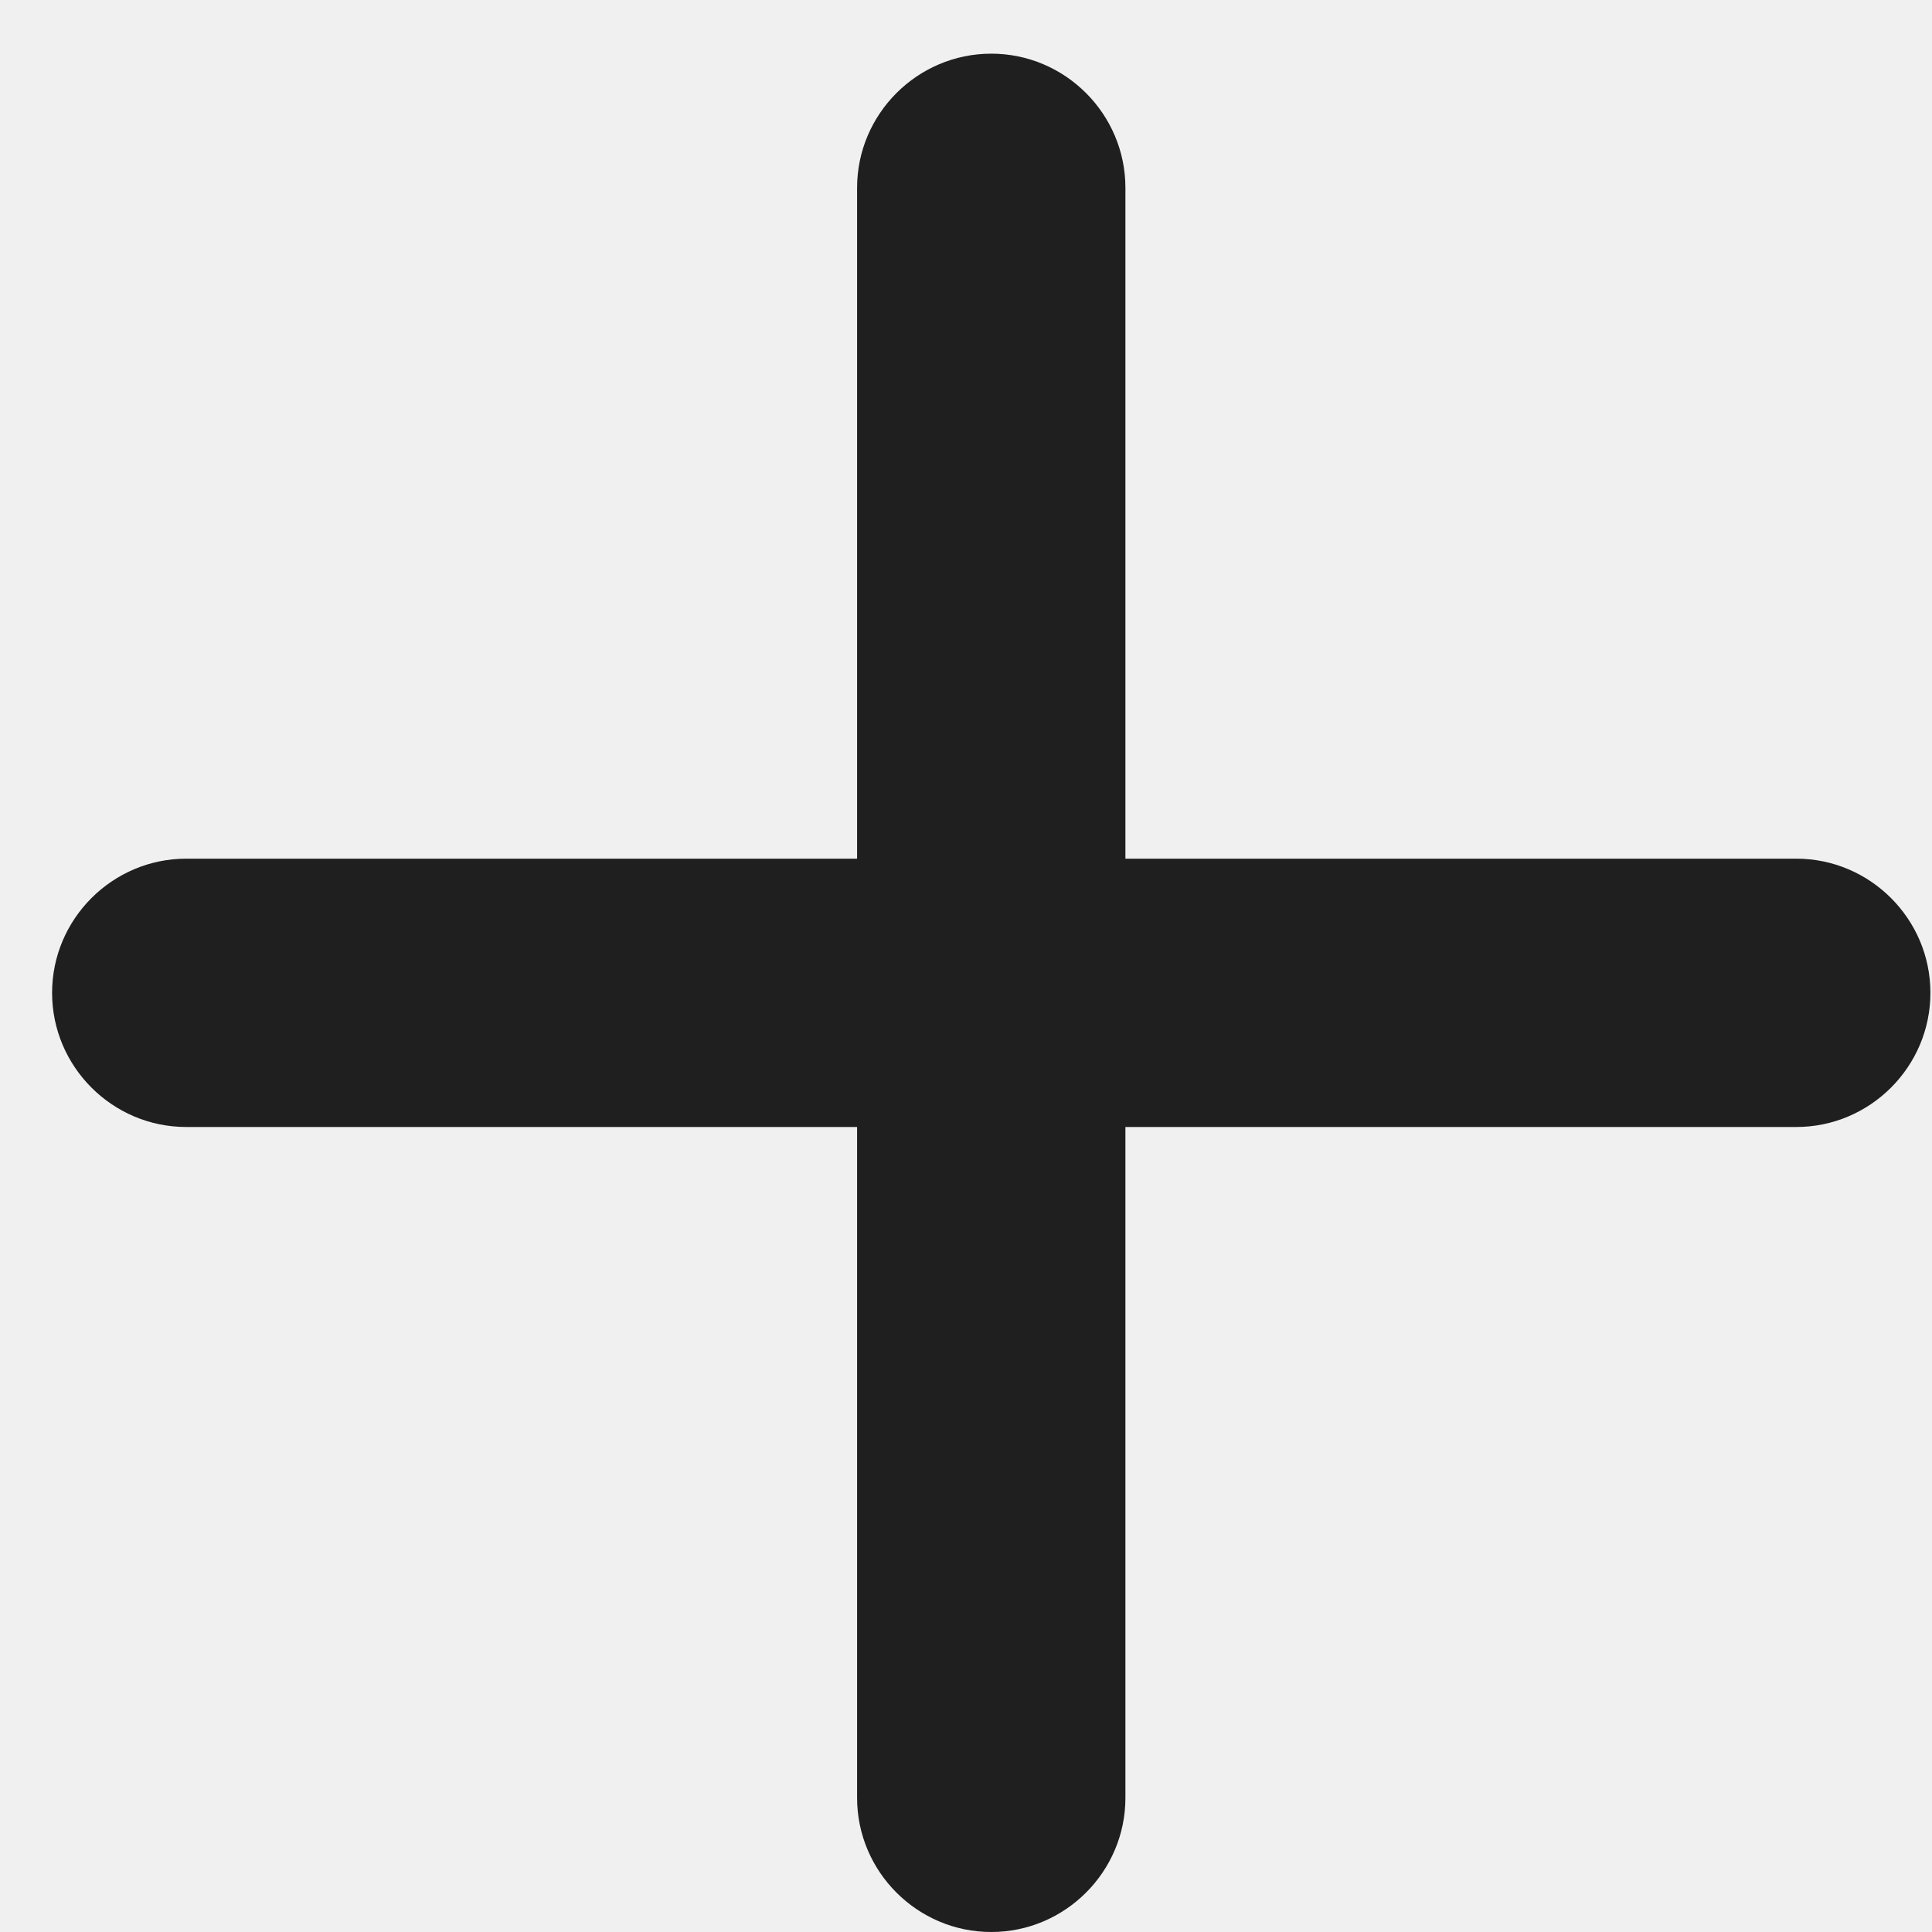
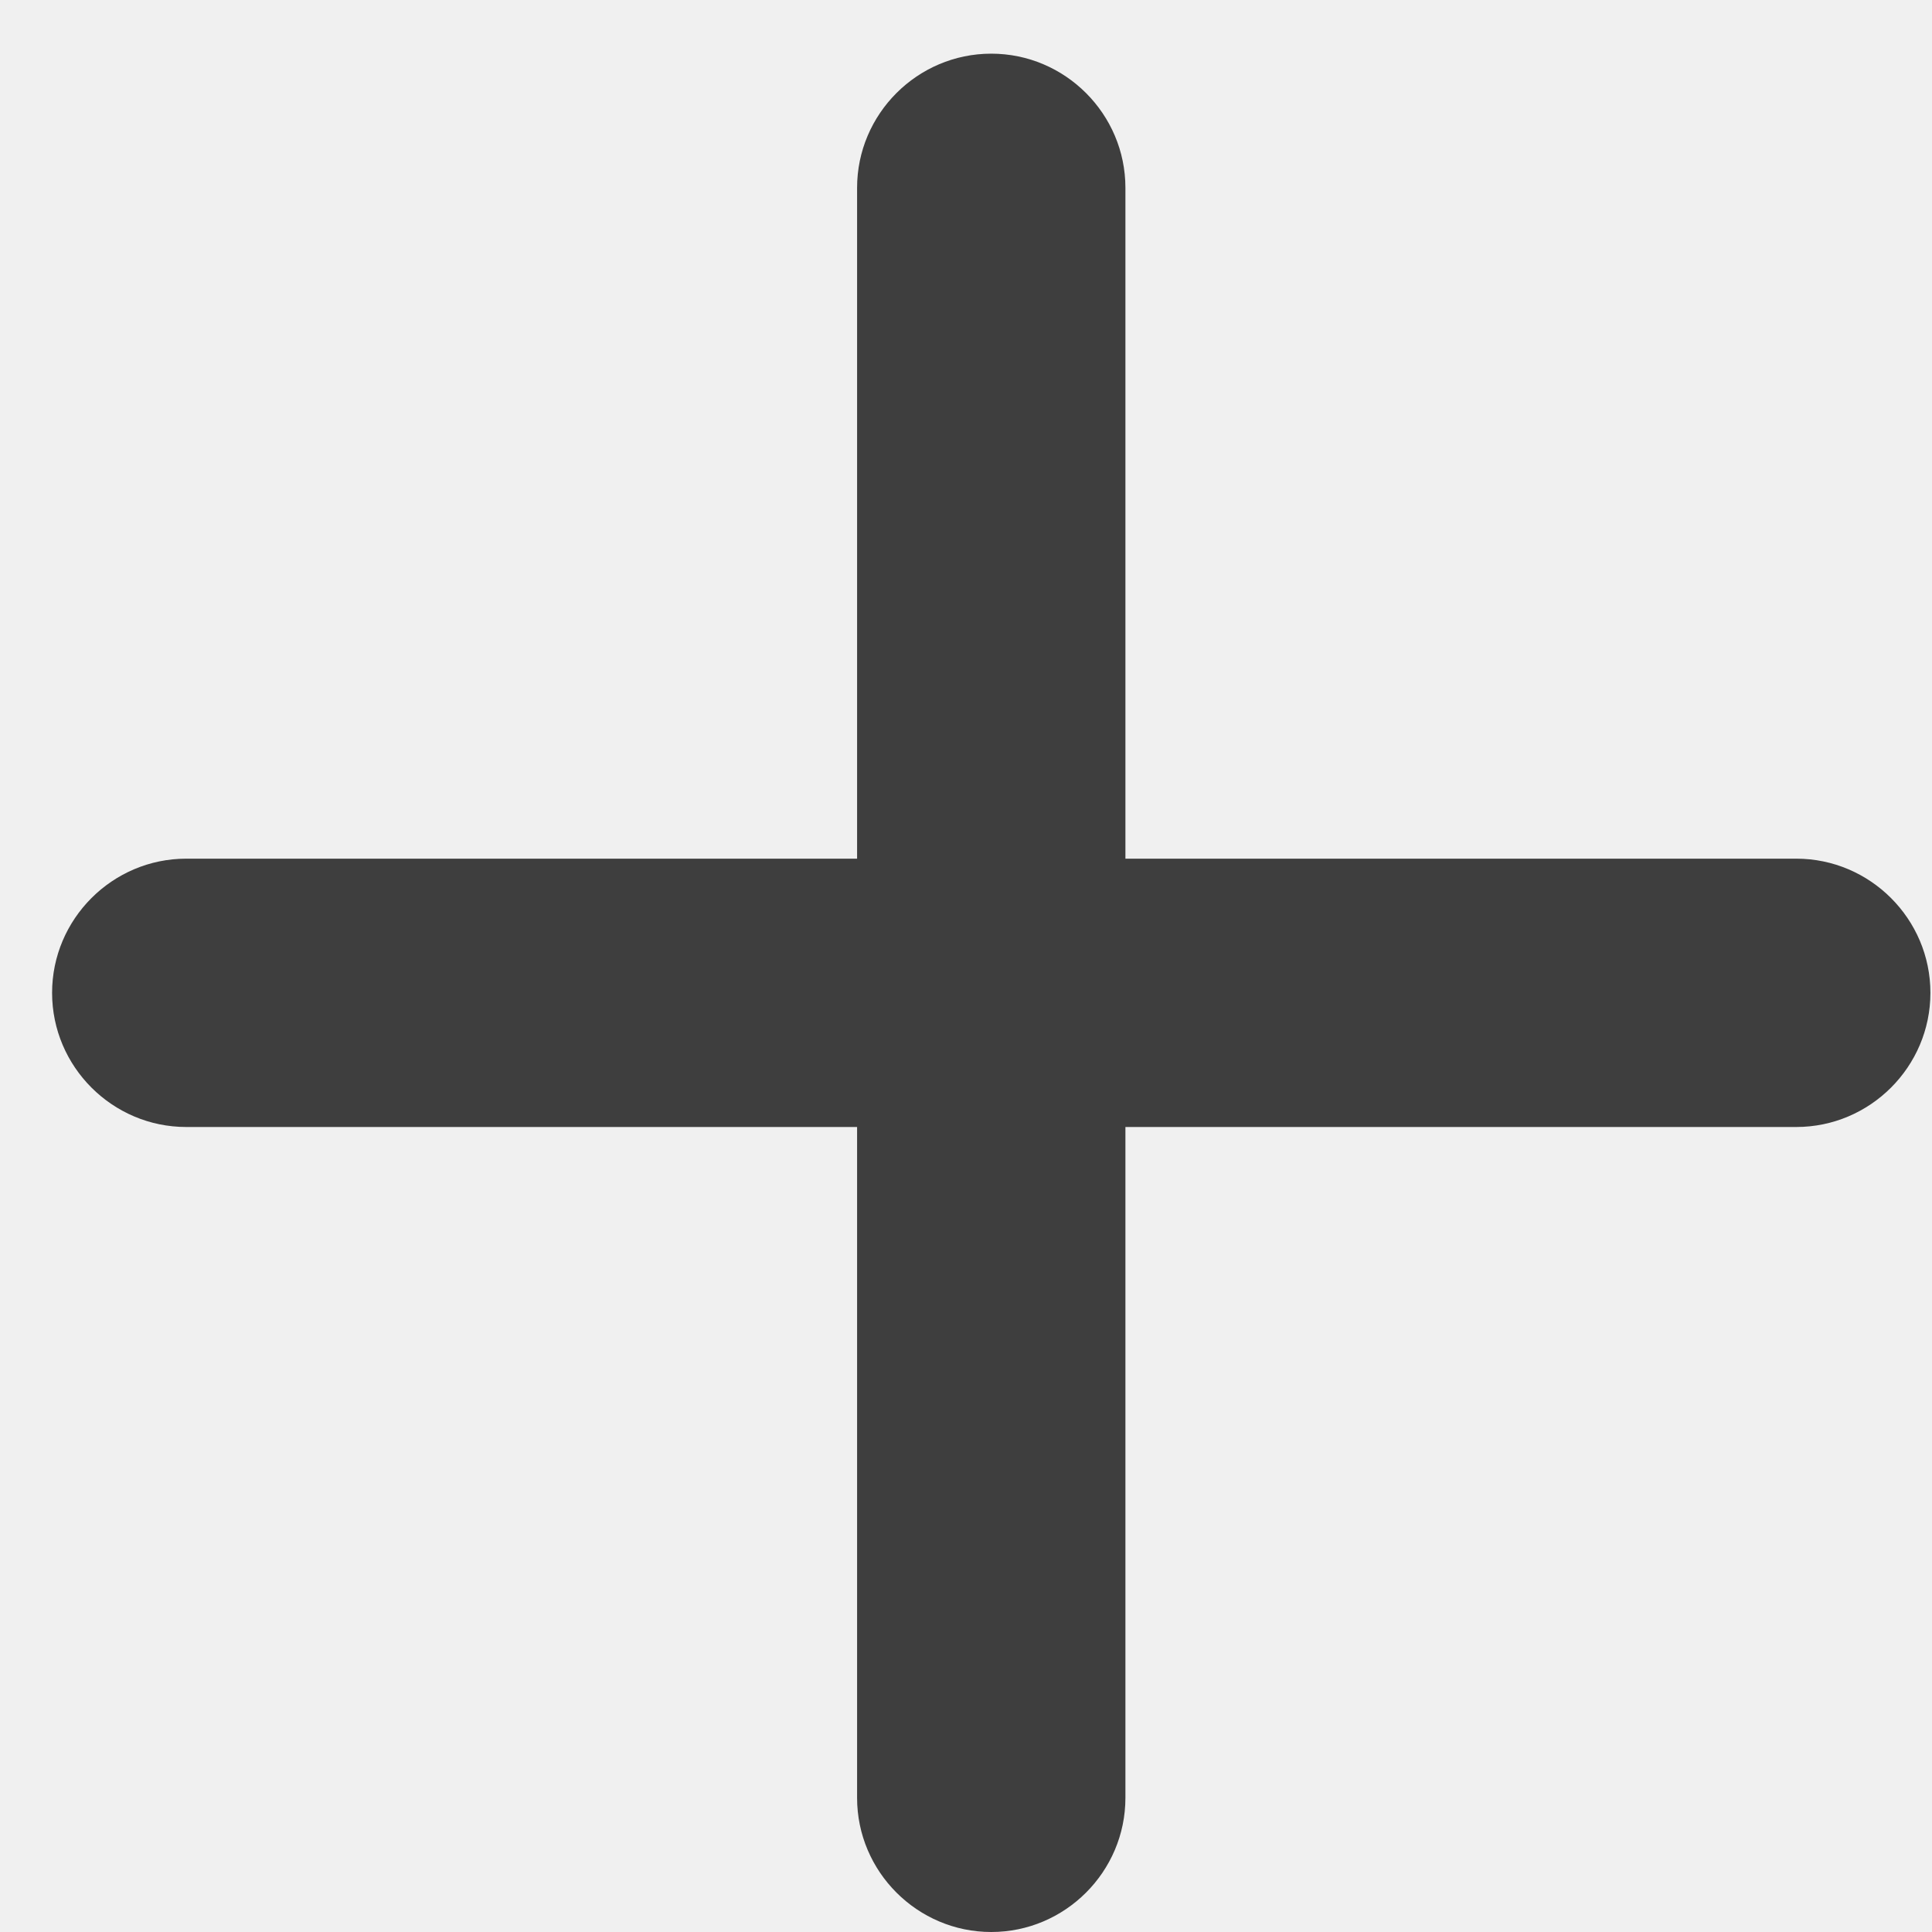
- <svg xmlns="http://www.w3.org/2000/svg" xmlns:xlink="http://www.w3.org/1999/xlink" width="18px" height="18px" viewBox="0 0 18 18" version="1.1">
+ <svg xmlns="http://www.w3.org/2000/svg" xmlns:xlink="http://www.w3.org/1999/xlink" width="10px" height="10px" viewBox="0 0 18 18" version="1.1">
  <defs>
    <path d="M22.5,16.25 L16.25,16.25 L16.25,22.5 C16.25,23.188 15.688,23.75 15,23.75 C14.312,23.75 13.75,23.188 13.75,22.5 L13.75,16.25 L7.5,16.25 C6.812,16.25 6.25,15.688 6.25,15 C6.25,14.312 6.812,13.75 7.5,13.75 L13.75,13.75 L13.75,7.5 C13.75,6.812 14.312,6.25 15,6.25 C15.688,6.25 16.25,6.812 16.25,7.5 L16.25,13.75 L22.5,13.75 C23.188,13.75 23.75,14.312 23.75,15 C23.75,15.688 23.188,16.25 22.5,16.25 Z" id="path-1" />
  </defs>
  <g id="Templates" stroke="none" stroke-width="1" fill="none" fill-rule="evenodd">
    <g id="Home---Marketing" transform="translate(-458, -942)">
      <g id="icon/content/add_24px" transform="translate(452.2353, 936.25)">
        <mask id="mask-2" fill="white">
          <use xlink:href="#path-1" />
        </mask>
        <g fill-rule="nonzero" />
-         <g id="✱-/-Color-/-Icons-/-Black-/-Active" mask="url(#mask-2)" fill="#000000" fill-opacity="0.87" fill-rule="evenodd">
+         <g id="✱-/-Color-/-Icons-/-Black-/-Active" mask="url(#mask-2)" fill="#242424" fill-opacity="0.87" fill-rule="evenodd">
          <rect id="Rectangle-13" x="0" y="0" width="30" height="30" />
        </g>
      </g>
    </g>
  </g>
</svg>
